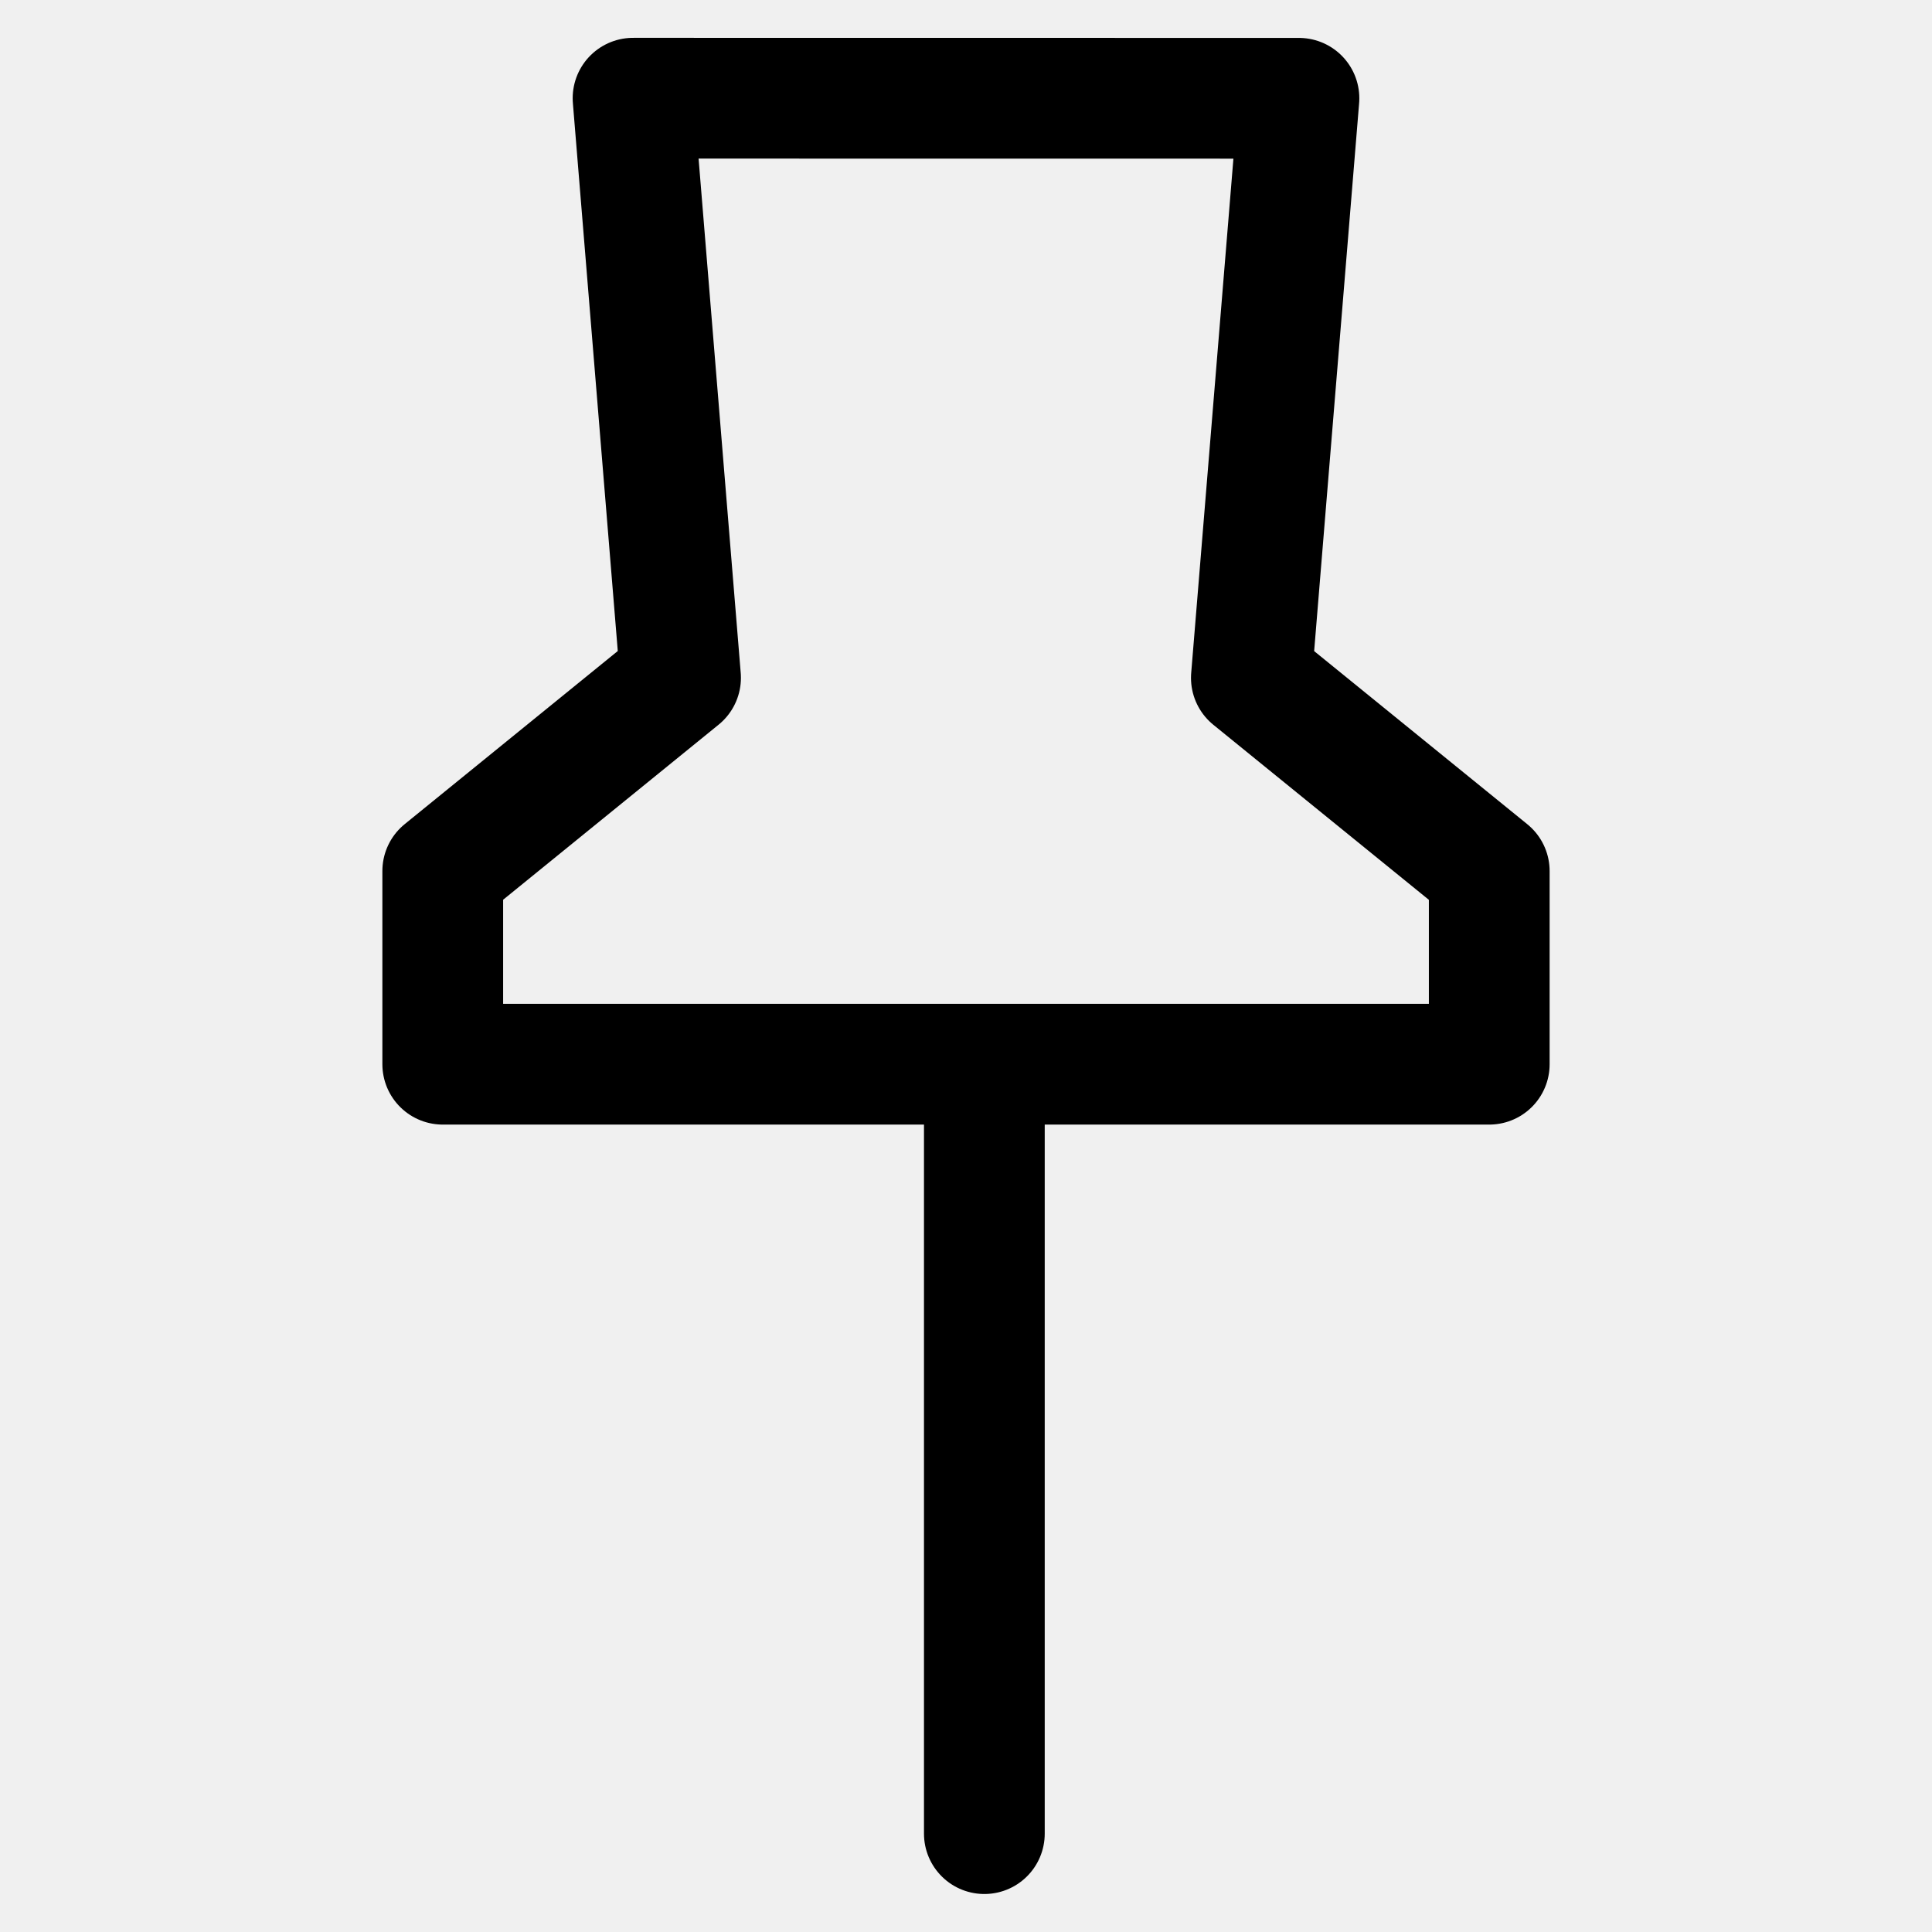
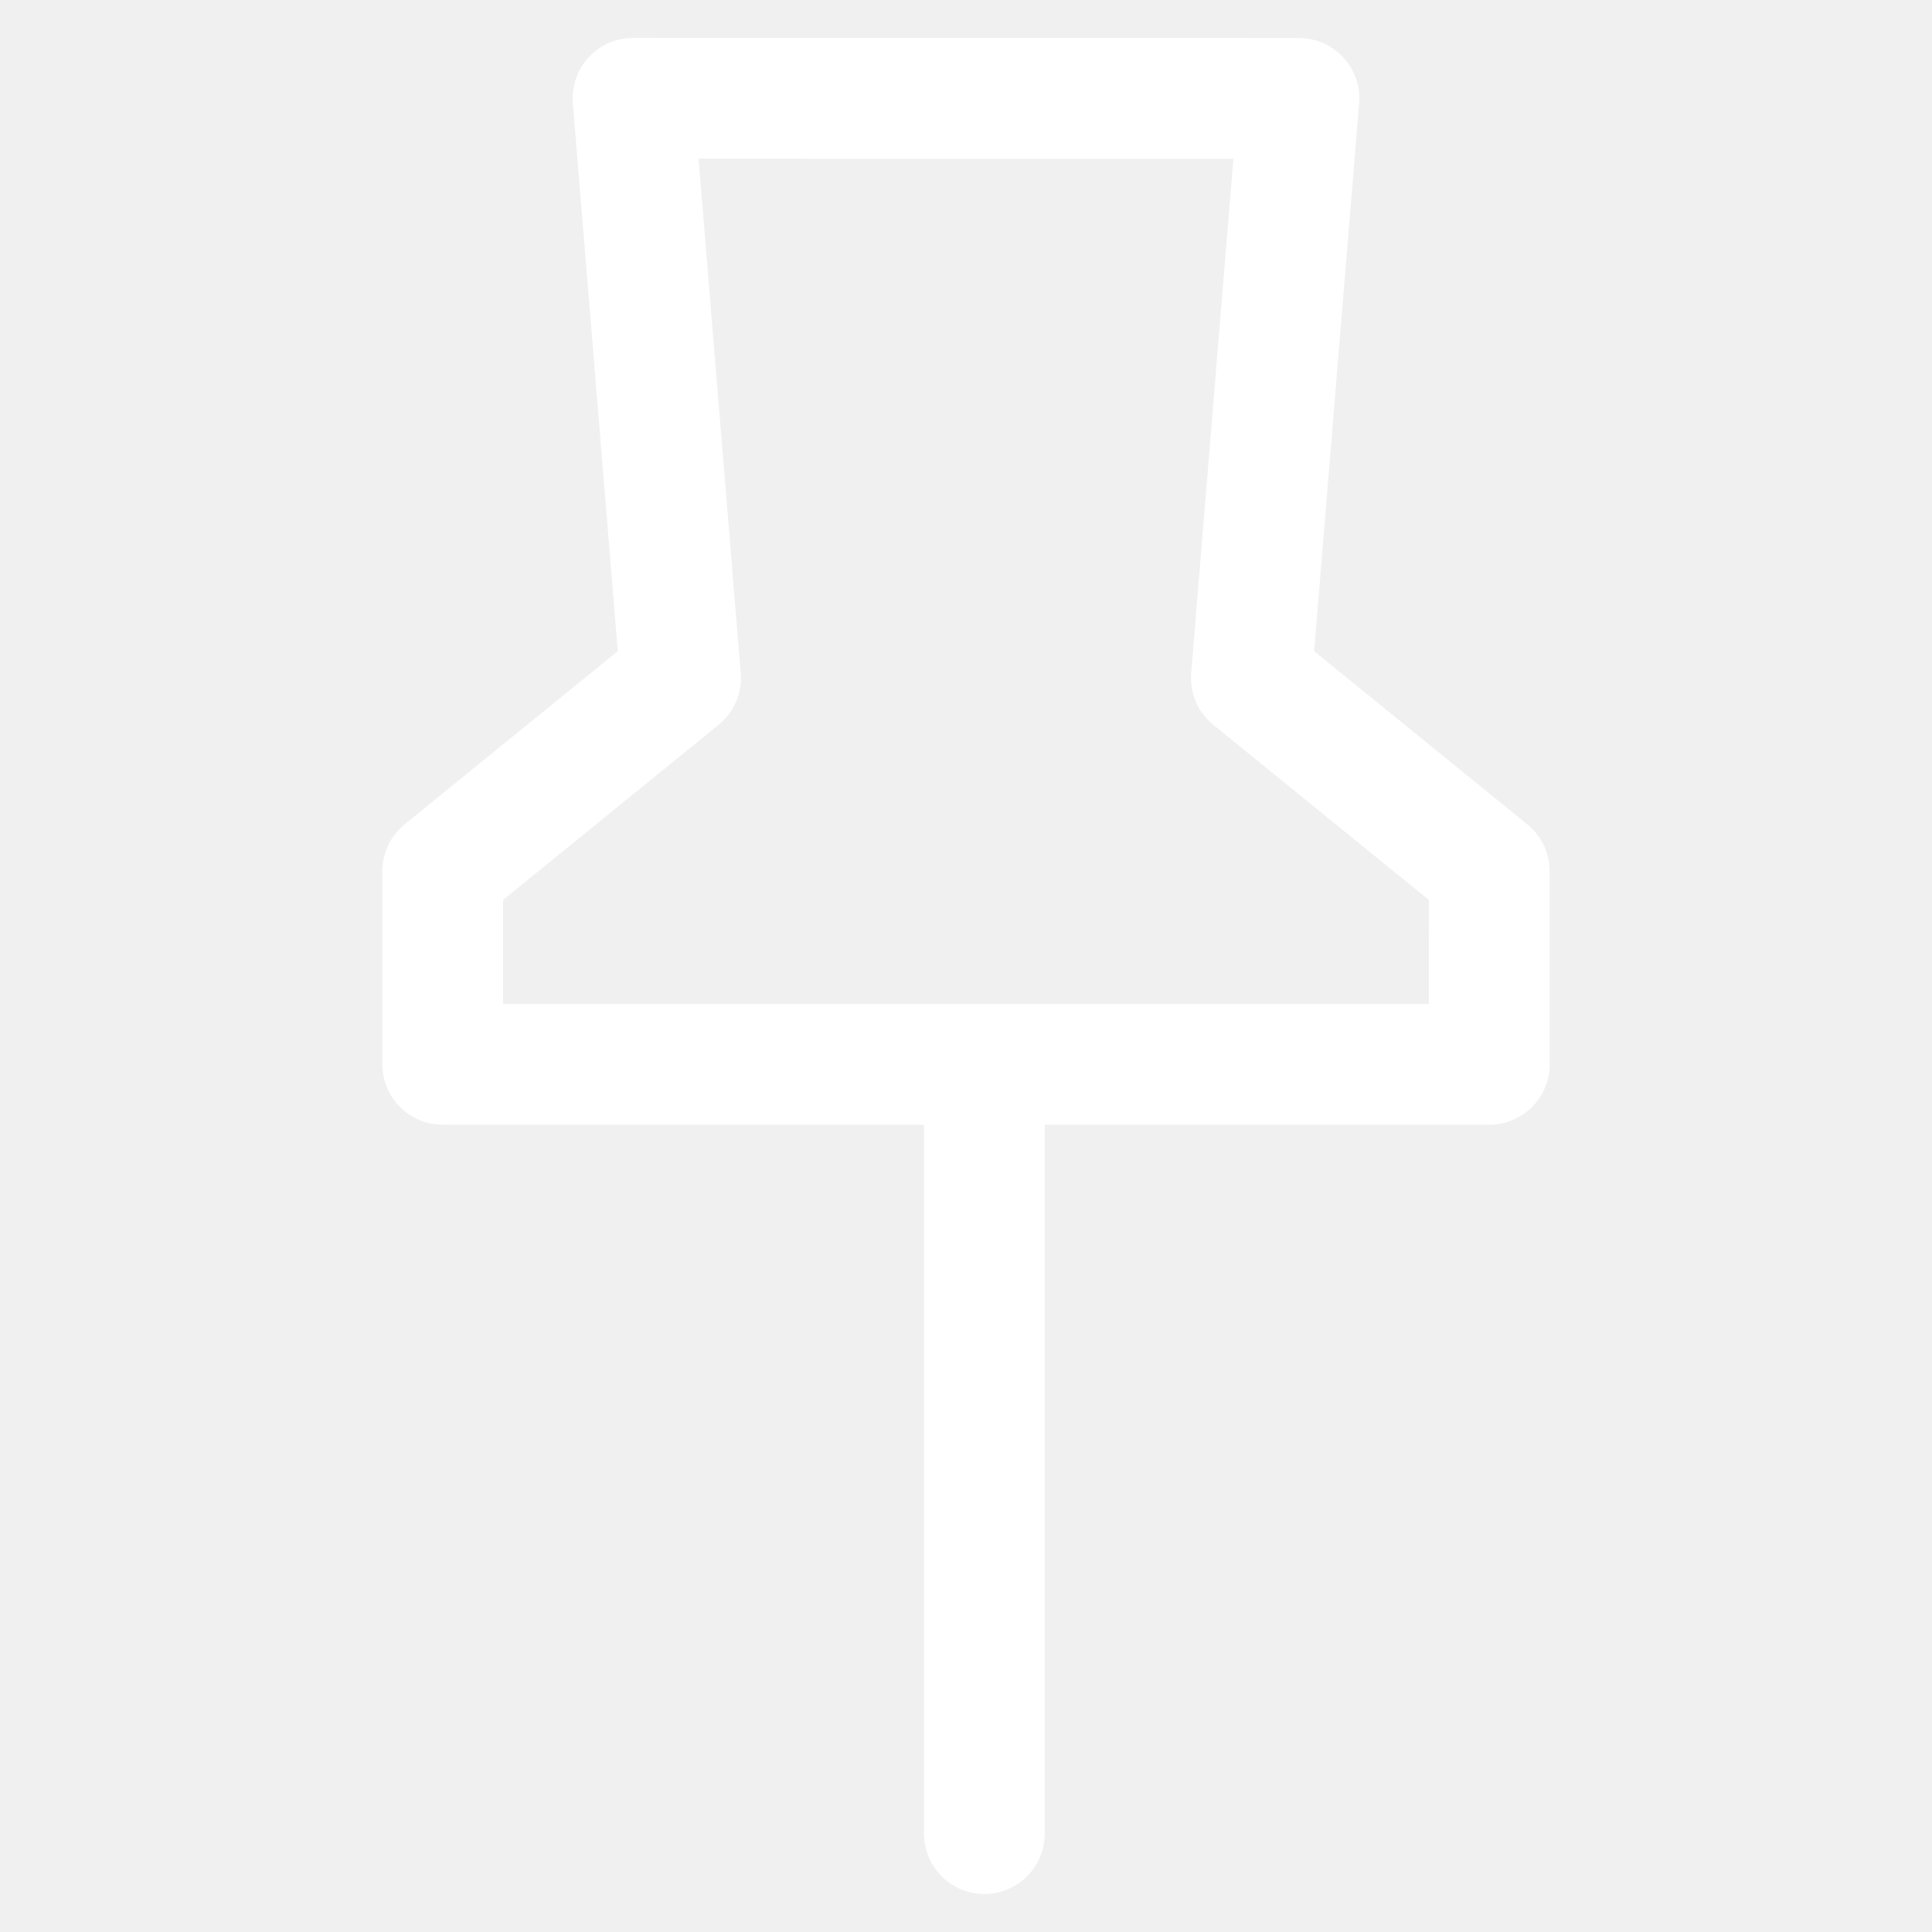
- <svg fill="none" stroke="currentColor" stroke-linecap="round" stroke-linejoin="round" stroke-width="1.5" viewBox="0 0 24 24">
-   <path d="M12.228 13.585v9.193M5.5 13.22h13v-2.399l-2.955-2.4.591-7.2-8.272-.001.59 7.2-2.954 2.4z" />
+ <svg xmlns="http://www.w3.org/2000/svg" width="100%" height="100%" viewBox="0 0 24 24" version="1.1" xml:space="preserve" style="fill-rule:evenodd;clip-rule:evenodd;stroke-linecap:round;stroke-linejoin:round;">
+   <g transform="matrix(0.707107,-0.707107,0.707107,0.707107,-4.742715,10.05029)">
+     <path d="M9.5,14.5L3,21" style="fill:none;fill-rule:nonzero;stroke:white;stroke-width:1.5px;" />
+     <path d="M5,9.485L14.193,18.678L15.889,16.981L15.497,13.194L21.006,8.521L15.157,2.671L10.483,8.18L6.697,7.788L5,9.485Z" style="fill:none;fill-rule:nonzero;stroke:white;stroke-width:1.5px;" />
+   </g>
</svg>
